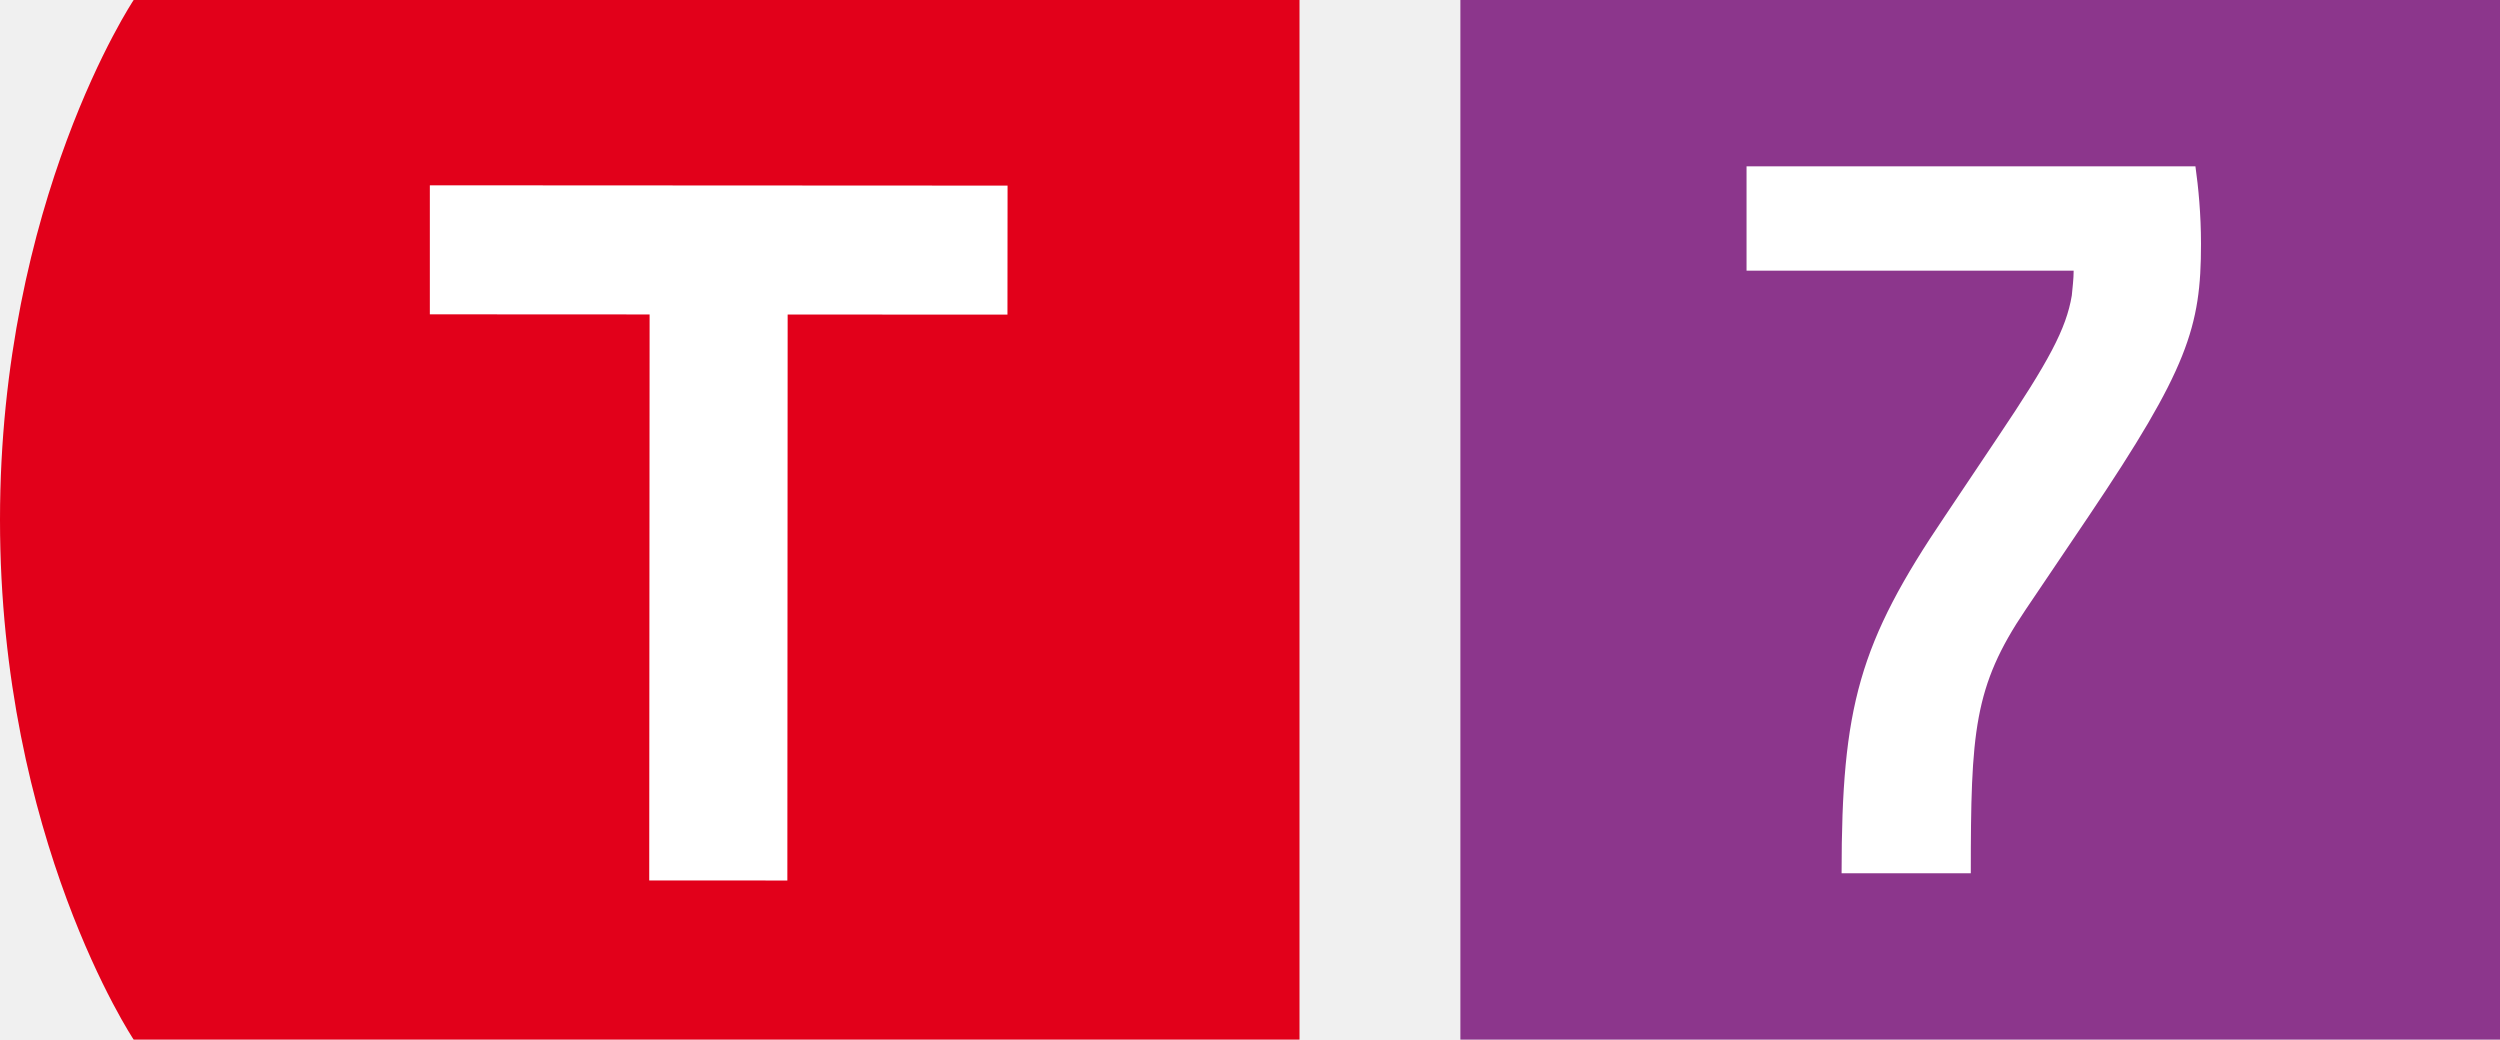
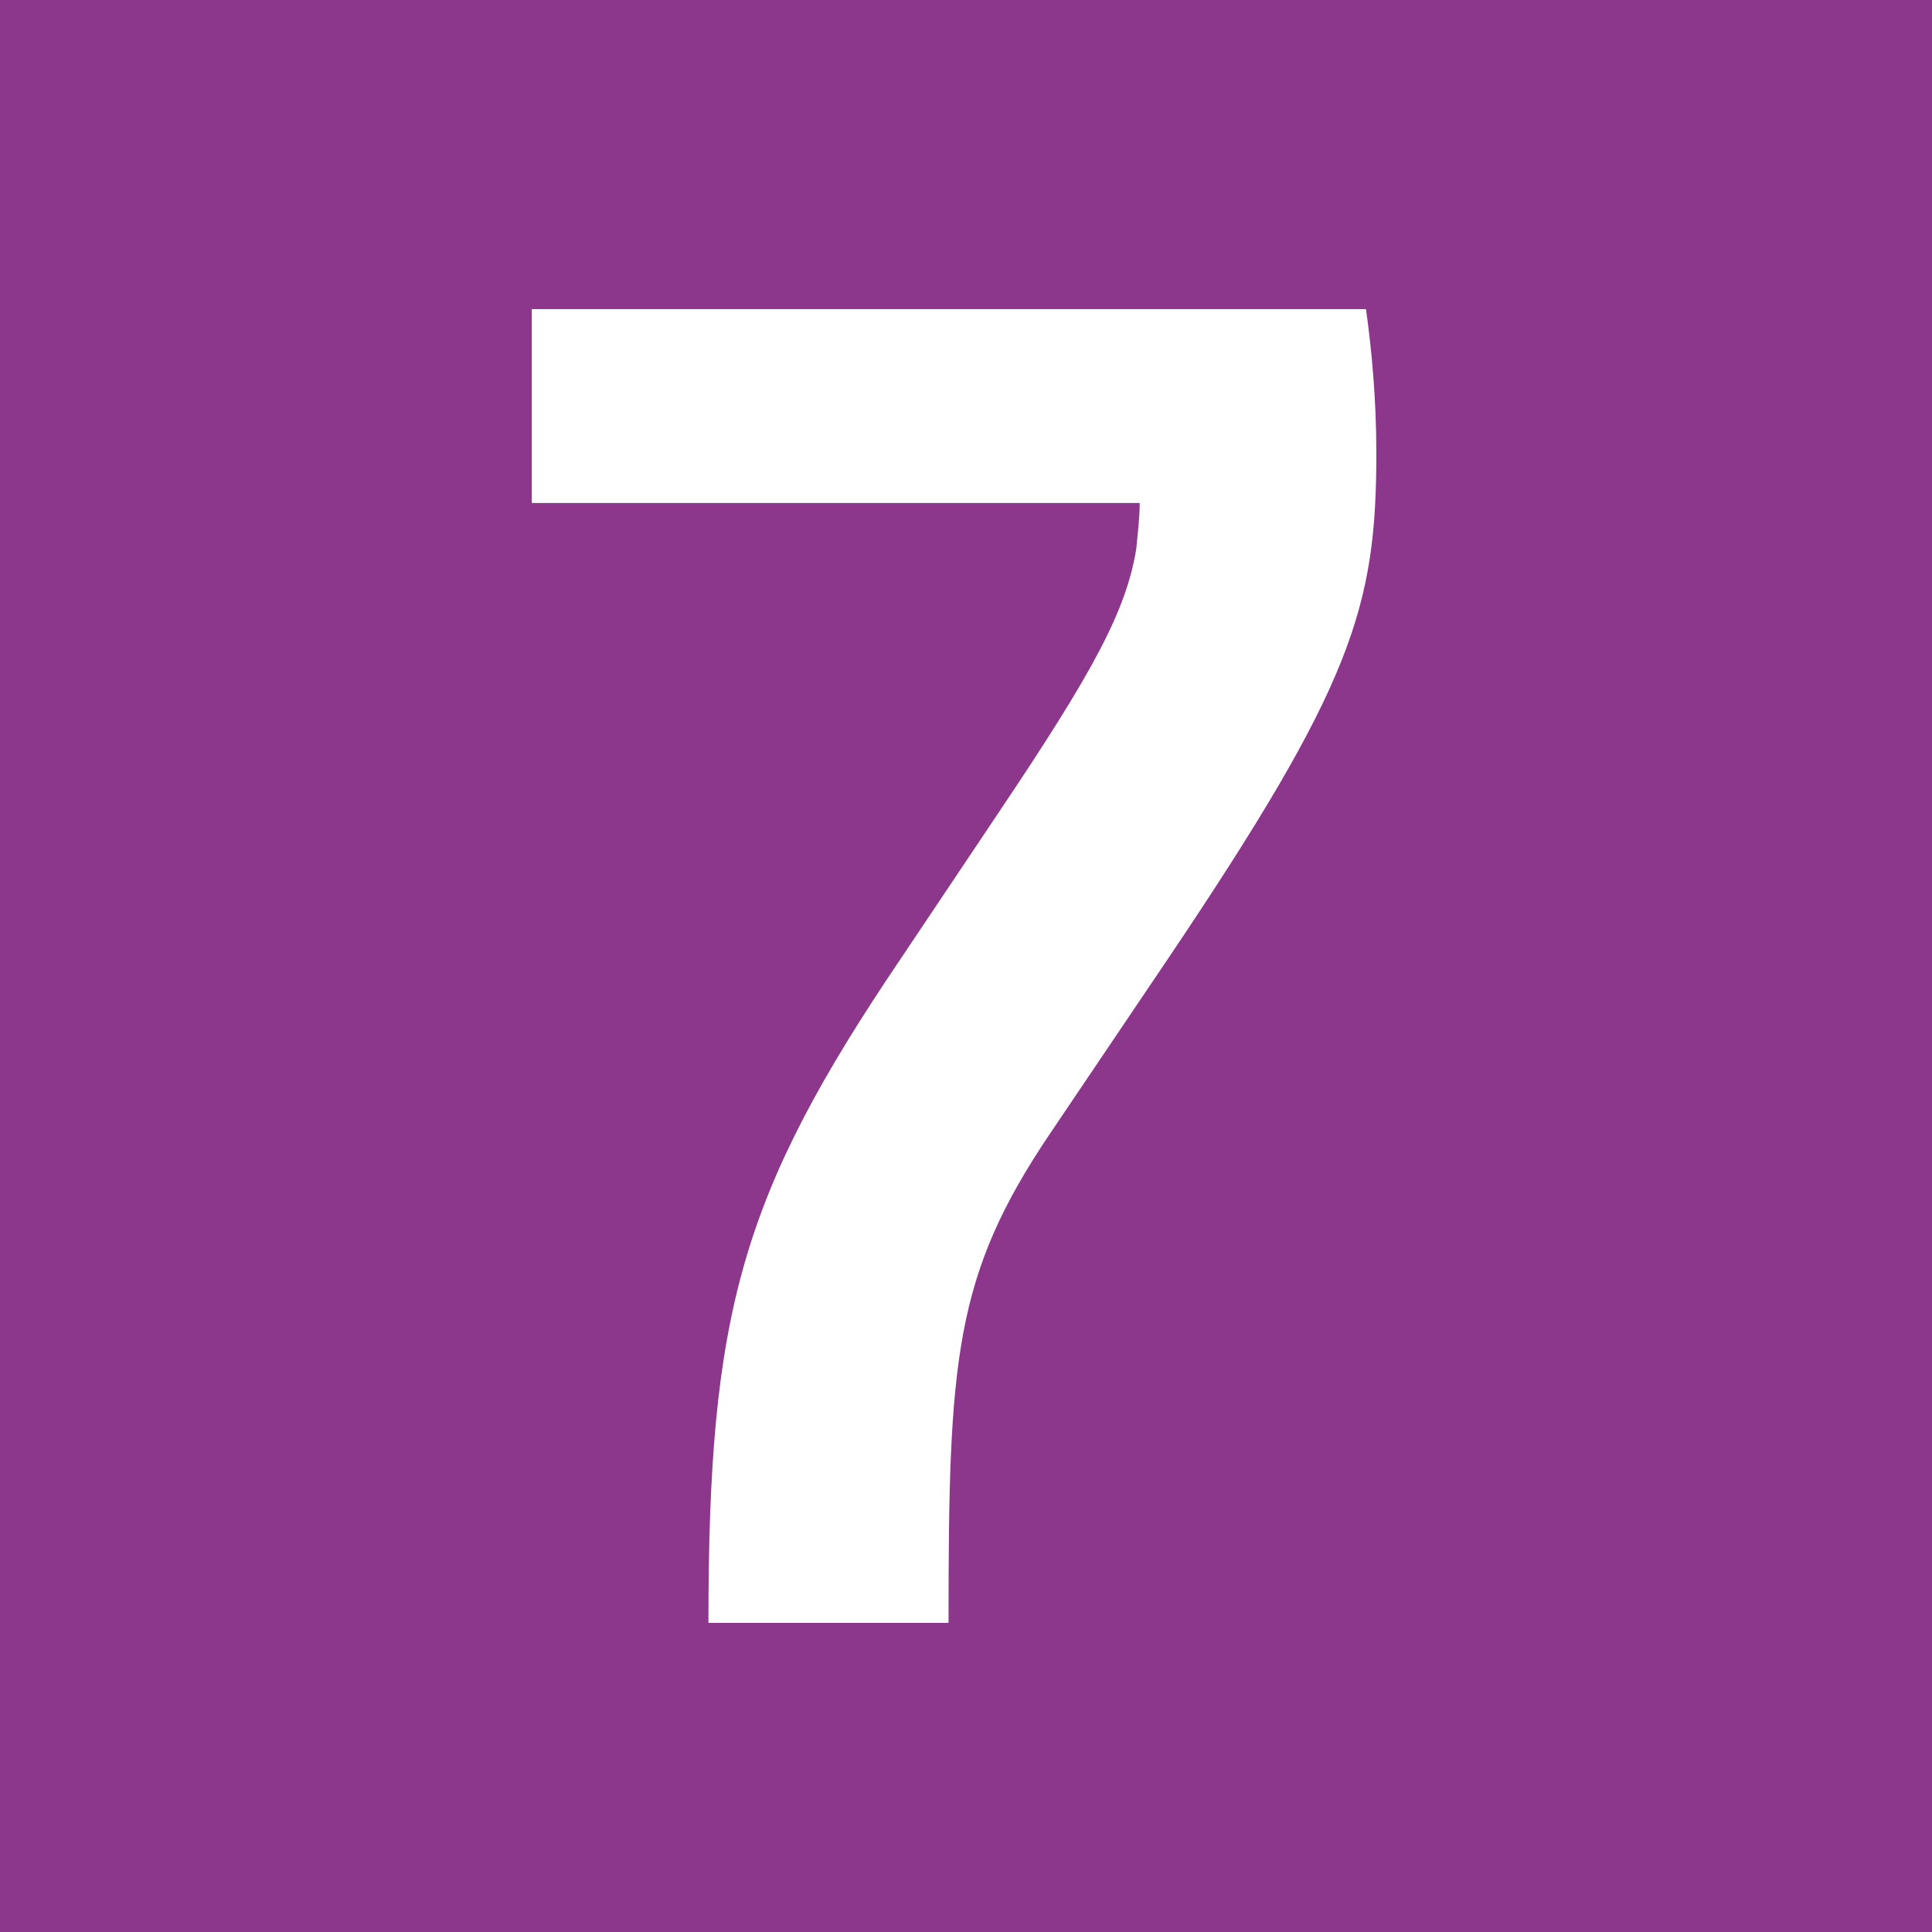
- <svg xmlns="http://www.w3.org/2000/svg" viewBox="0 0 67.333 28" data-ligne-id="T7">
+ <svg xmlns="http://www.w3.org/2000/svg" viewBox="39.333 0 28 28" data-ligne-id="T7">
  <g>
-     <g>
-       <path fill="rgb(226,0,26)" d="M35,0H3.6S0,5.4,0,14s3.6,14,3.6,14h31.4" />
-       <path fill="#FFFFFF" d="M17.496 8.469l-5.919-.003v-3.475l15.56.008-.003 3.475-5.92-.003-.008 15.244-3.72-.002z" />
-     </g>
    <g>
      <path fill="#8C368C" d="M39.333 0h28v28h-28z" />
      <path fill="#FFFFFF" d="M49.60 23.52L53.08 23.52C53.08 19.71 53.16 18.49 54.55 16.43L56.25 13.91C58.93 9.93 59.28 8.81 59.28 6.57C59.28 5.77 59.21 5.05 59.13 4.48L47.04 4.48L47.04 7.29L55.85 7.29C55.85 7.52 55.82 7.74 55.80 7.96C55.65 8.86 55.18 9.73 53.81 11.77L52.39 13.89C50.07 17.32 49.60 19.02 49.60 23.52Z" />
    </g>
  </g>
</svg>
